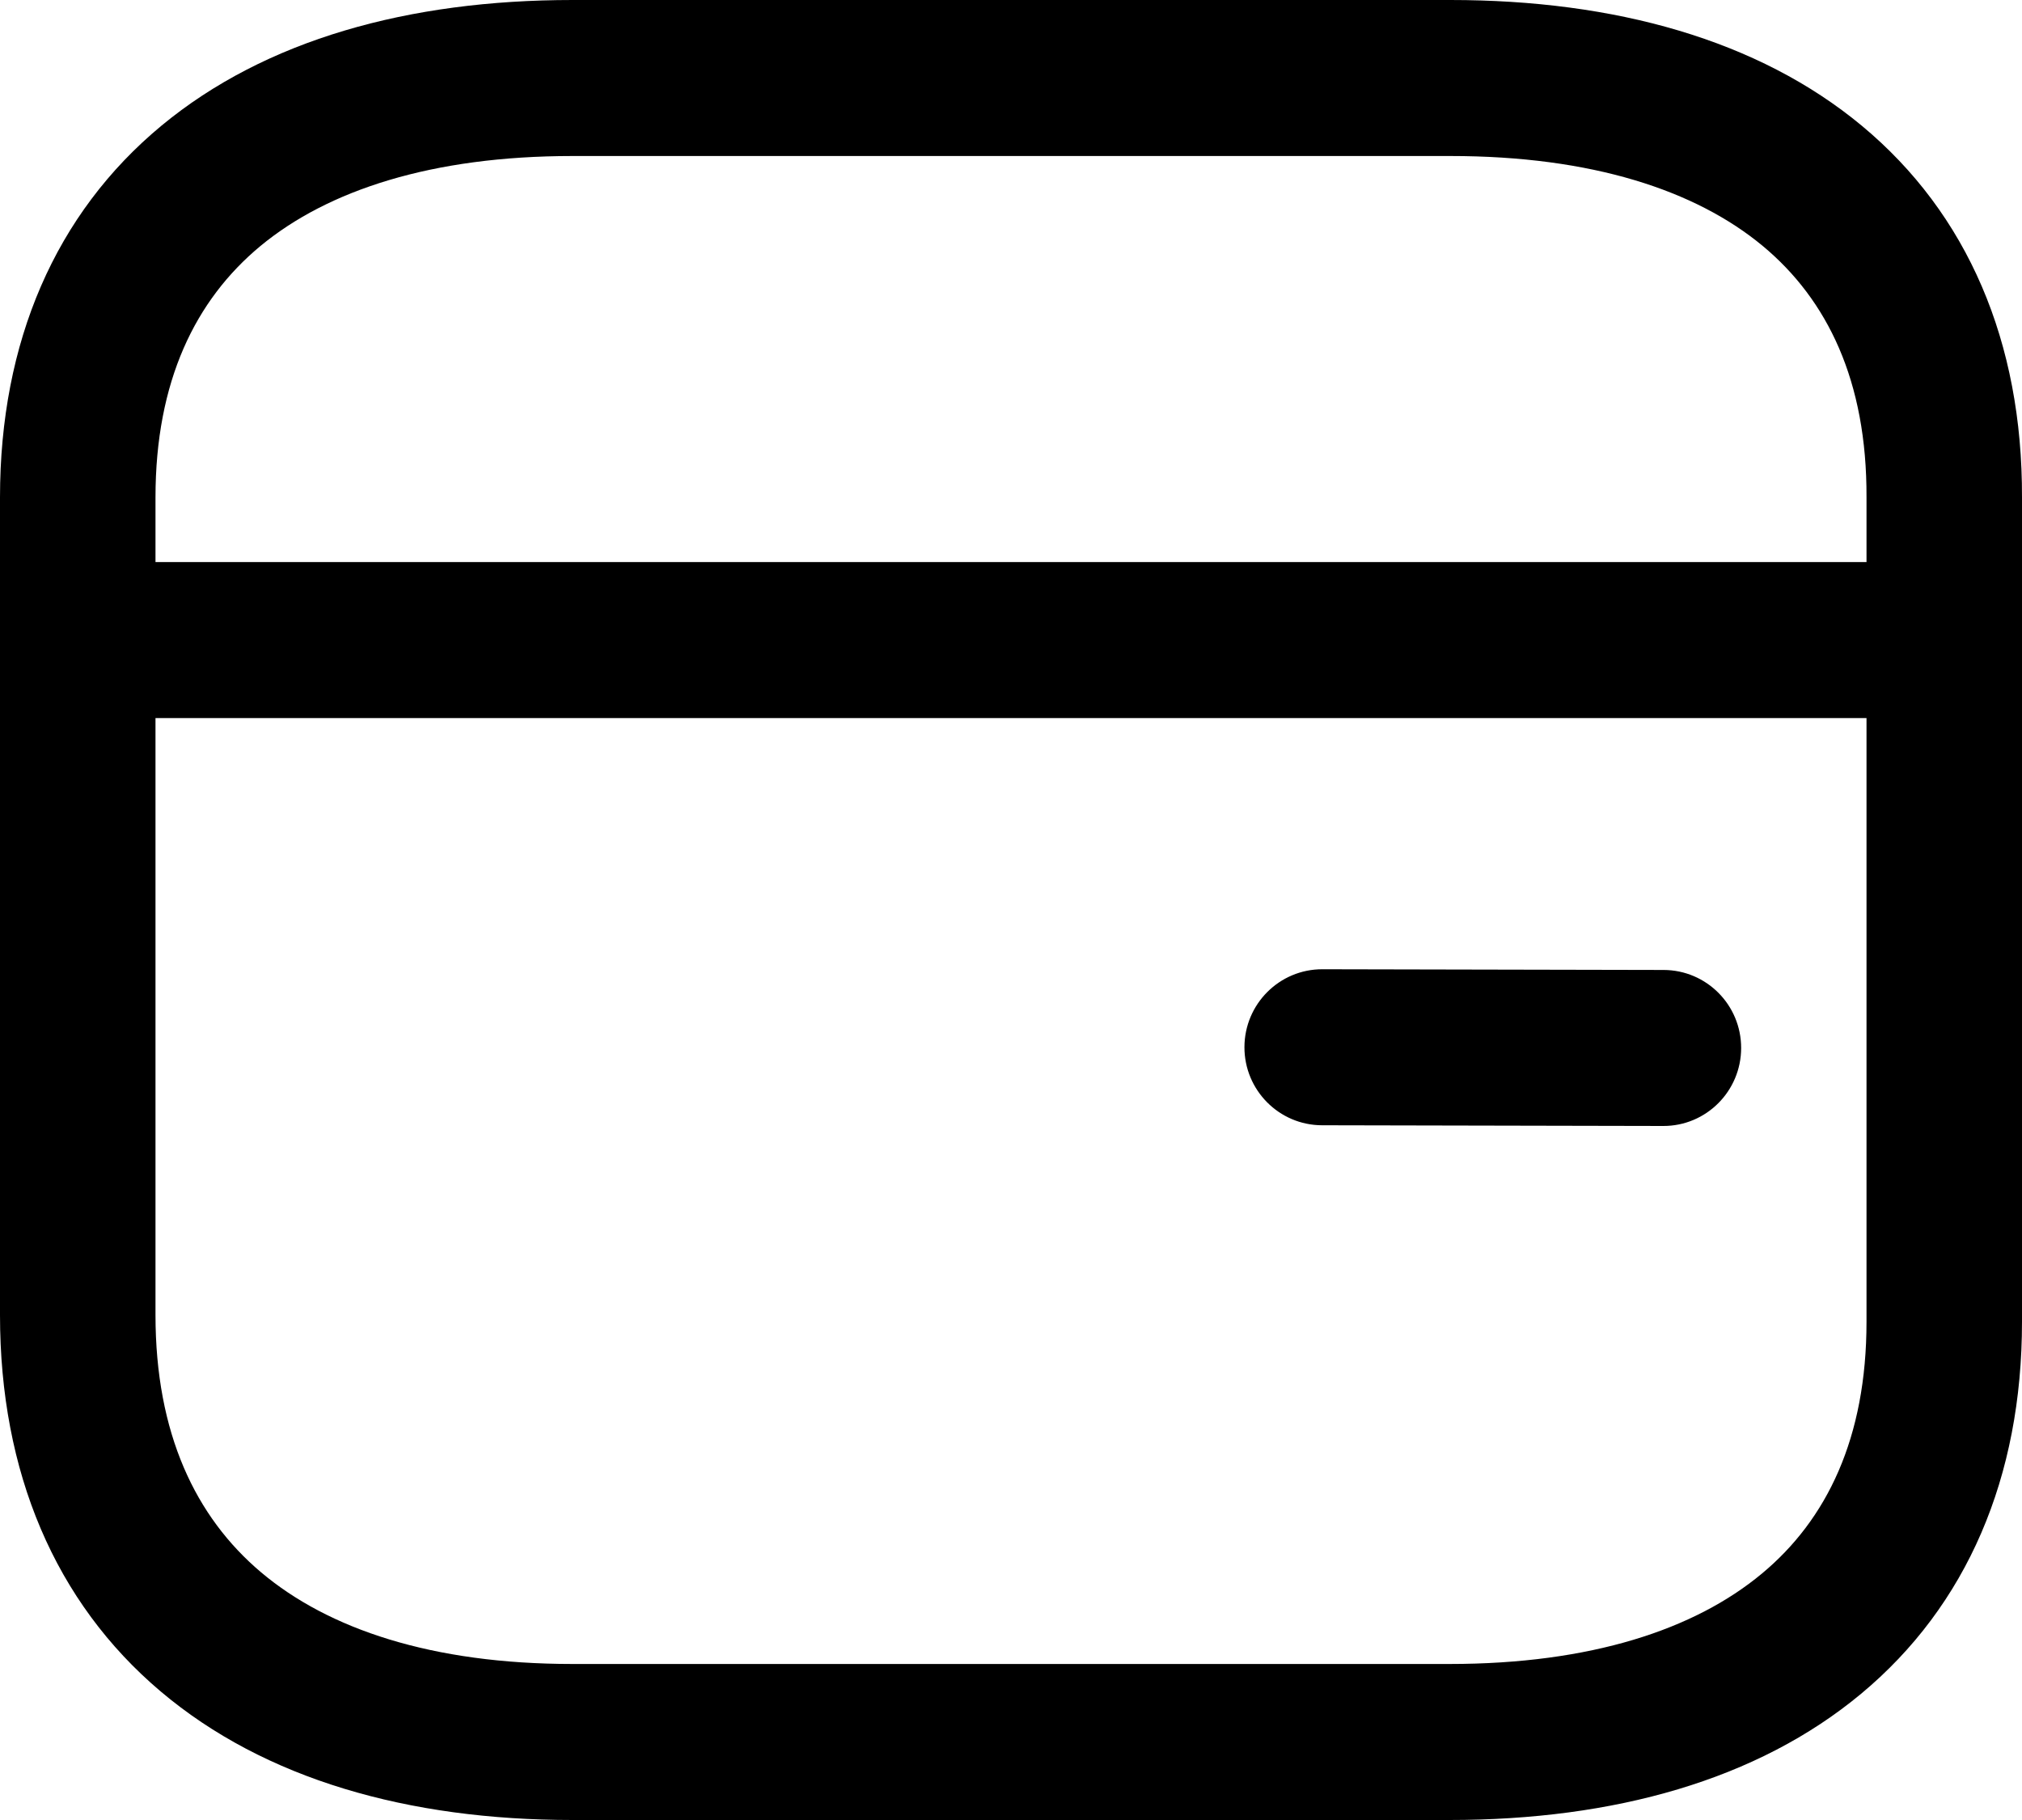
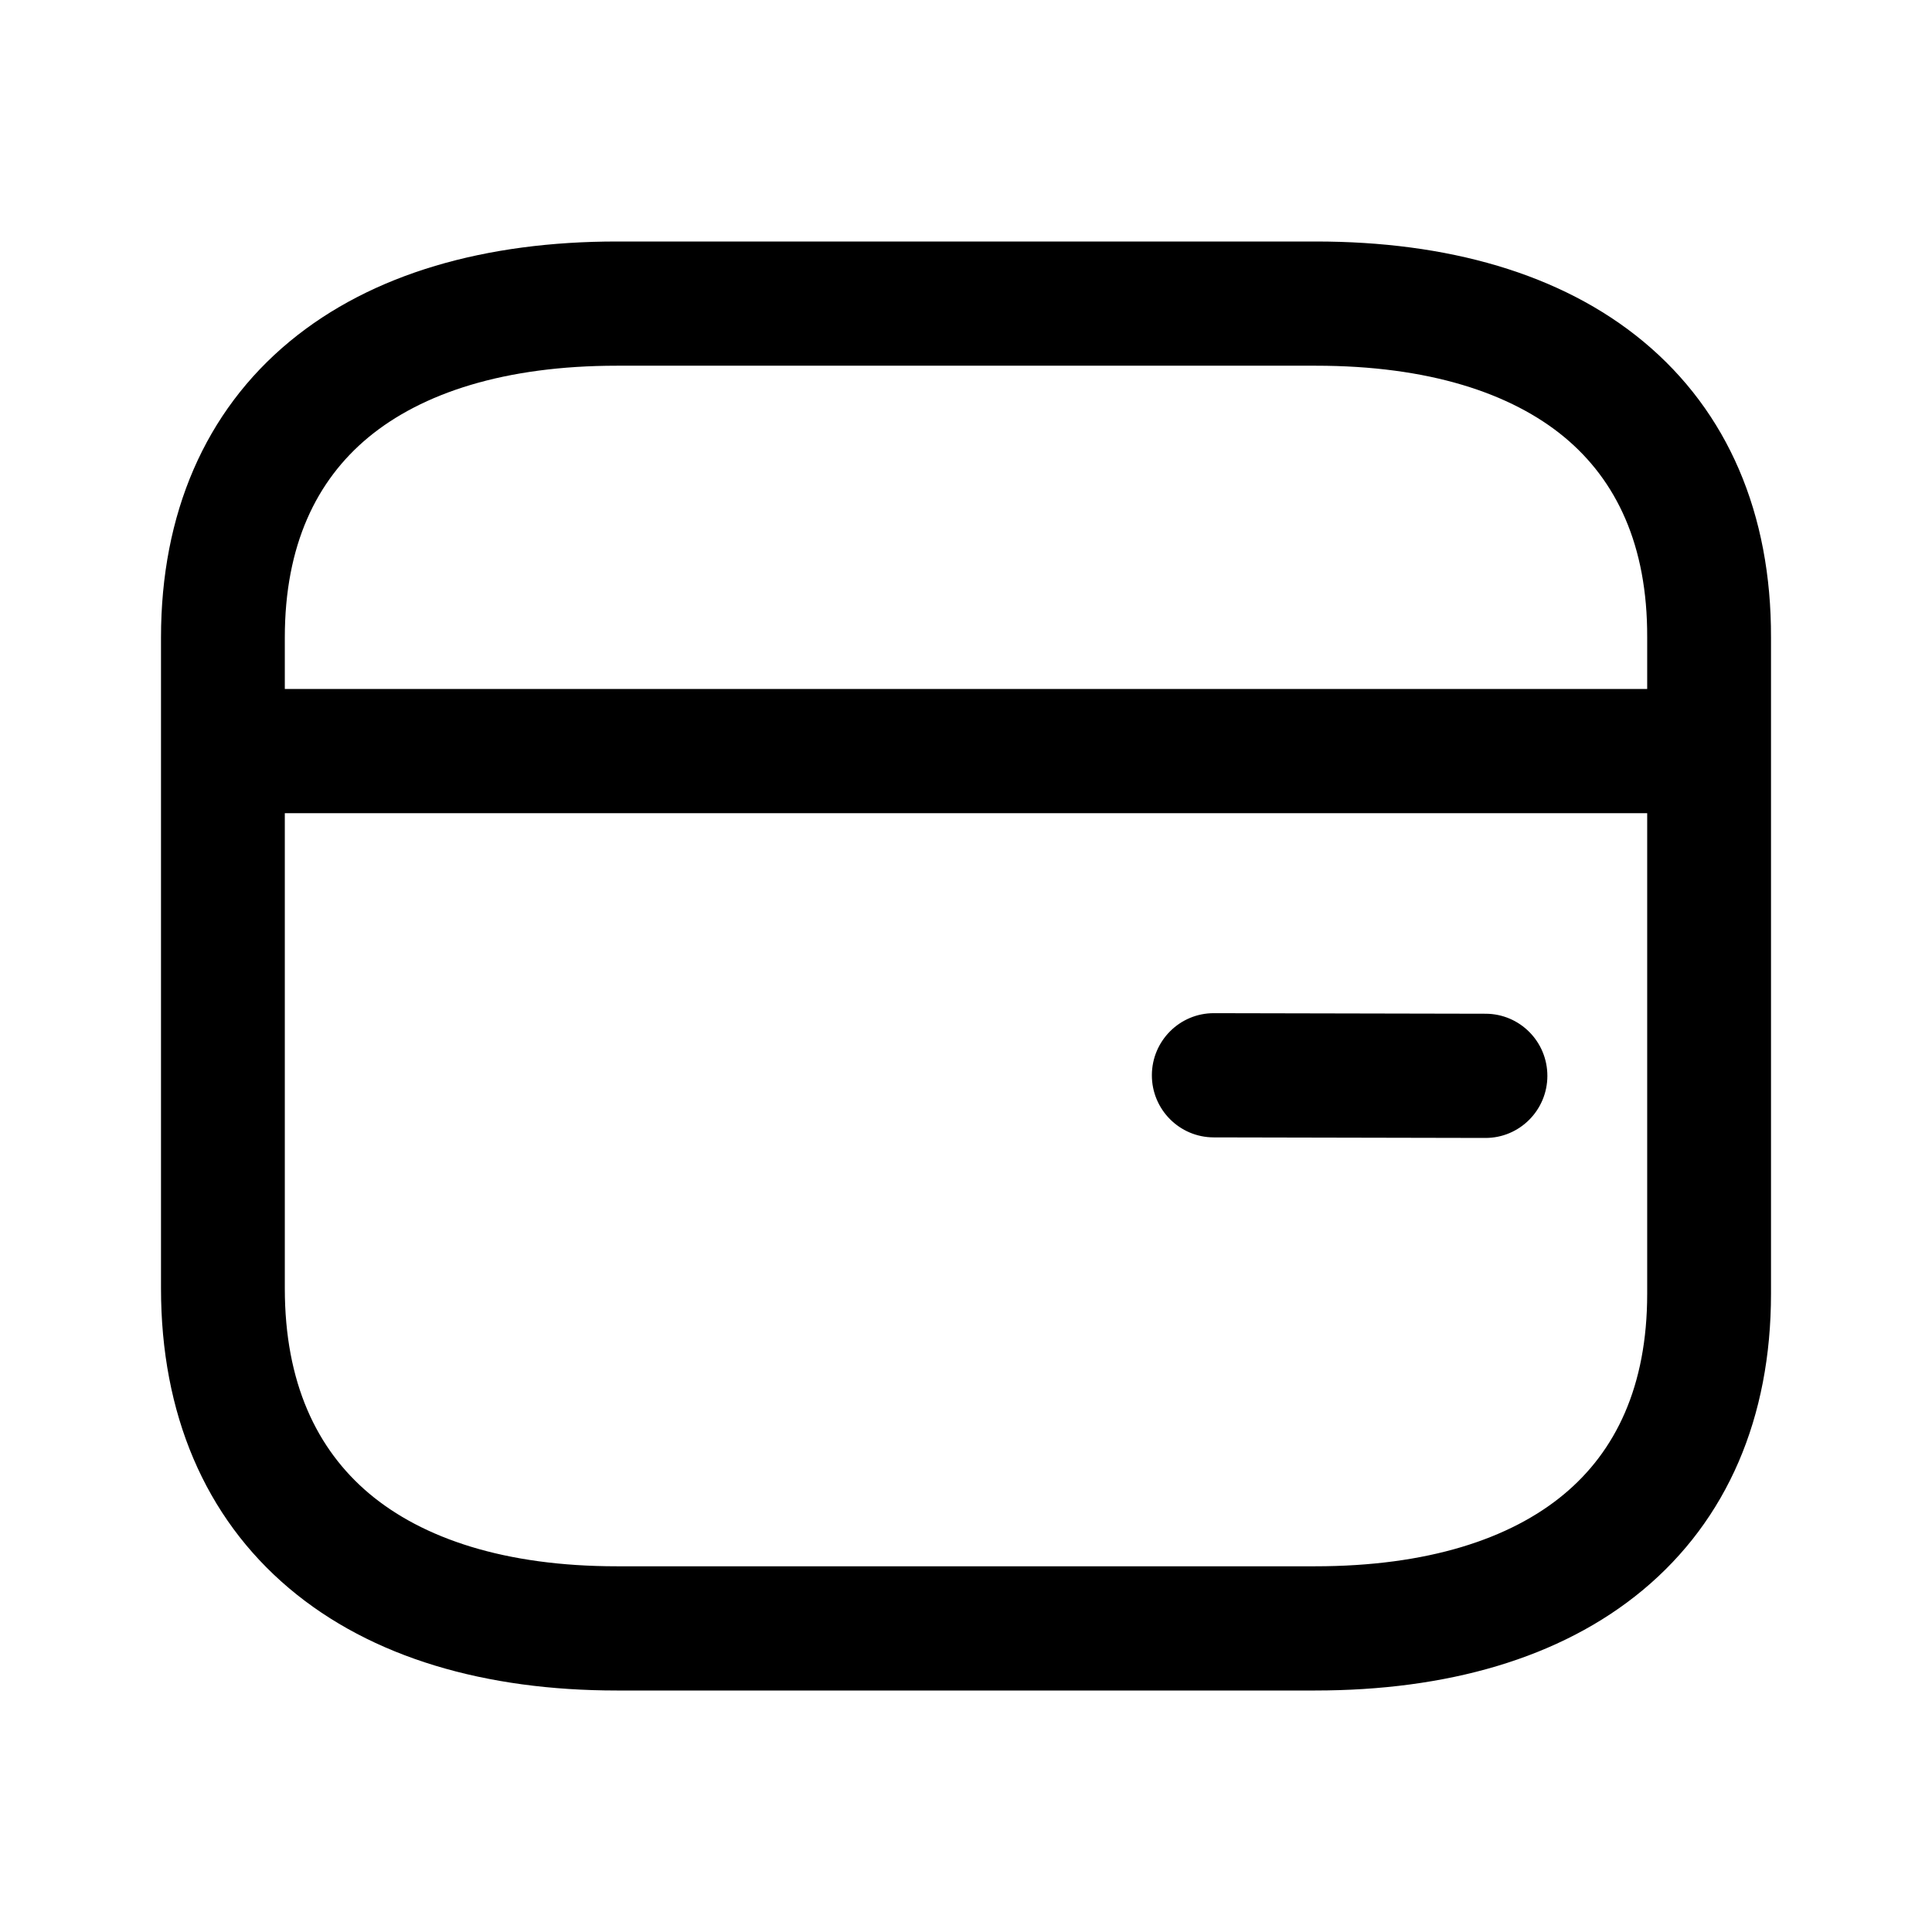
- <svg xmlns="http://www.w3.org/2000/svg" width="20" height="18" viewBox="0 0 20 18" fill="none">
-   <path fill-rule="evenodd" clip-rule="evenodd" d="M1.597 1.243C2.625 0.392 4.043 0 5.663 0H14.347C15.97 0 17.39 0.392 18.416 1.244C19.463 2.114 20.005 3.384 20 4.921V13.072C20 14.609 19.456 15.88 18.408 16.752C17.381 17.606 15.962 18 14.337 18H5.663C4.04 18 2.619 17.598 1.591 16.73C0.544 15.846 0 14.56 0 13.005V4.92C0 3.381 0.548 2.112 1.597 1.243ZM2.576 2.433C1.932 2.967 1.538 3.771 1.538 4.92V5.559H18.462V4.92L18.462 4.917C18.466 3.768 18.076 2.965 17.435 2.432C16.772 1.882 15.745 1.543 14.347 1.543H5.663C4.27 1.543 3.242 1.882 2.576 2.433ZM1.538 13.005V7.102H18.462V13.072C18.462 14.222 18.07 15.029 17.426 15.564C16.762 16.116 15.735 16.457 14.337 16.457H5.663C4.273 16.457 3.248 16.112 2.582 15.55C1.935 15.004 1.538 14.178 1.538 13.005ZM16.452 11.136C16.876 11.137 17.221 10.792 17.222 10.366C17.223 9.94 16.88 9.594 16.455 9.593L13.08 9.586C12.655 9.585 12.31 9.93 12.309 10.356C12.308 10.782 12.652 11.128 13.076 11.129L16.452 11.136Z" fill="black" />
+ <svg xmlns="http://www.w3.org/2000/svg" viewBox="0 0 24 24" fill="none">
+   <path fill-rule="evenodd" clip-rule="evenodd" d="M3.597 4.243C4.625 3.392 6.043 3 7.663 3H16.347C17.97 3 19.39 3.392 20.416 4.244C21.463 5.114 22.005 6.384 22 7.921V16.072C22 17.609 21.456 18.88 20.408 19.752C19.381 20.606 17.962 21 16.337 21H7.663C6.04 21 4.619 20.598 3.591 19.73C2.544 18.846 2 17.56 2 16.005V7.92C2 6.381 2.548 5.112 3.597 4.243ZM4.576 5.433C3.932 5.967 3.538 6.771 3.538 7.92V8.559H20.462V7.92L20.462 7.917C20.466 6.768 20.076 5.965 19.435 5.432C18.772 4.882 17.745 4.543 16.347 4.543H7.663C6.27 4.543 5.242 4.882 4.576 5.433ZM3.538 16.005V10.102H20.462V16.072C20.462 17.221 20.07 18.029 19.426 18.564C18.762 19.116 17.735 19.457 16.337 19.457H7.663C6.273 19.457 5.248 19.112 4.582 18.55C3.935 18.003 3.538 17.178 3.538 16.005ZM18.452 14.136C18.876 14.137 19.221 13.792 19.222 13.366C19.223 12.94 18.88 12.594 18.455 12.593L15.08 12.586C14.655 12.585 14.31 12.93 14.309 13.356C14.308 13.782 14.652 14.128 15.076 14.129L18.452 14.136Z" fill="currentColor" />
</svg>
